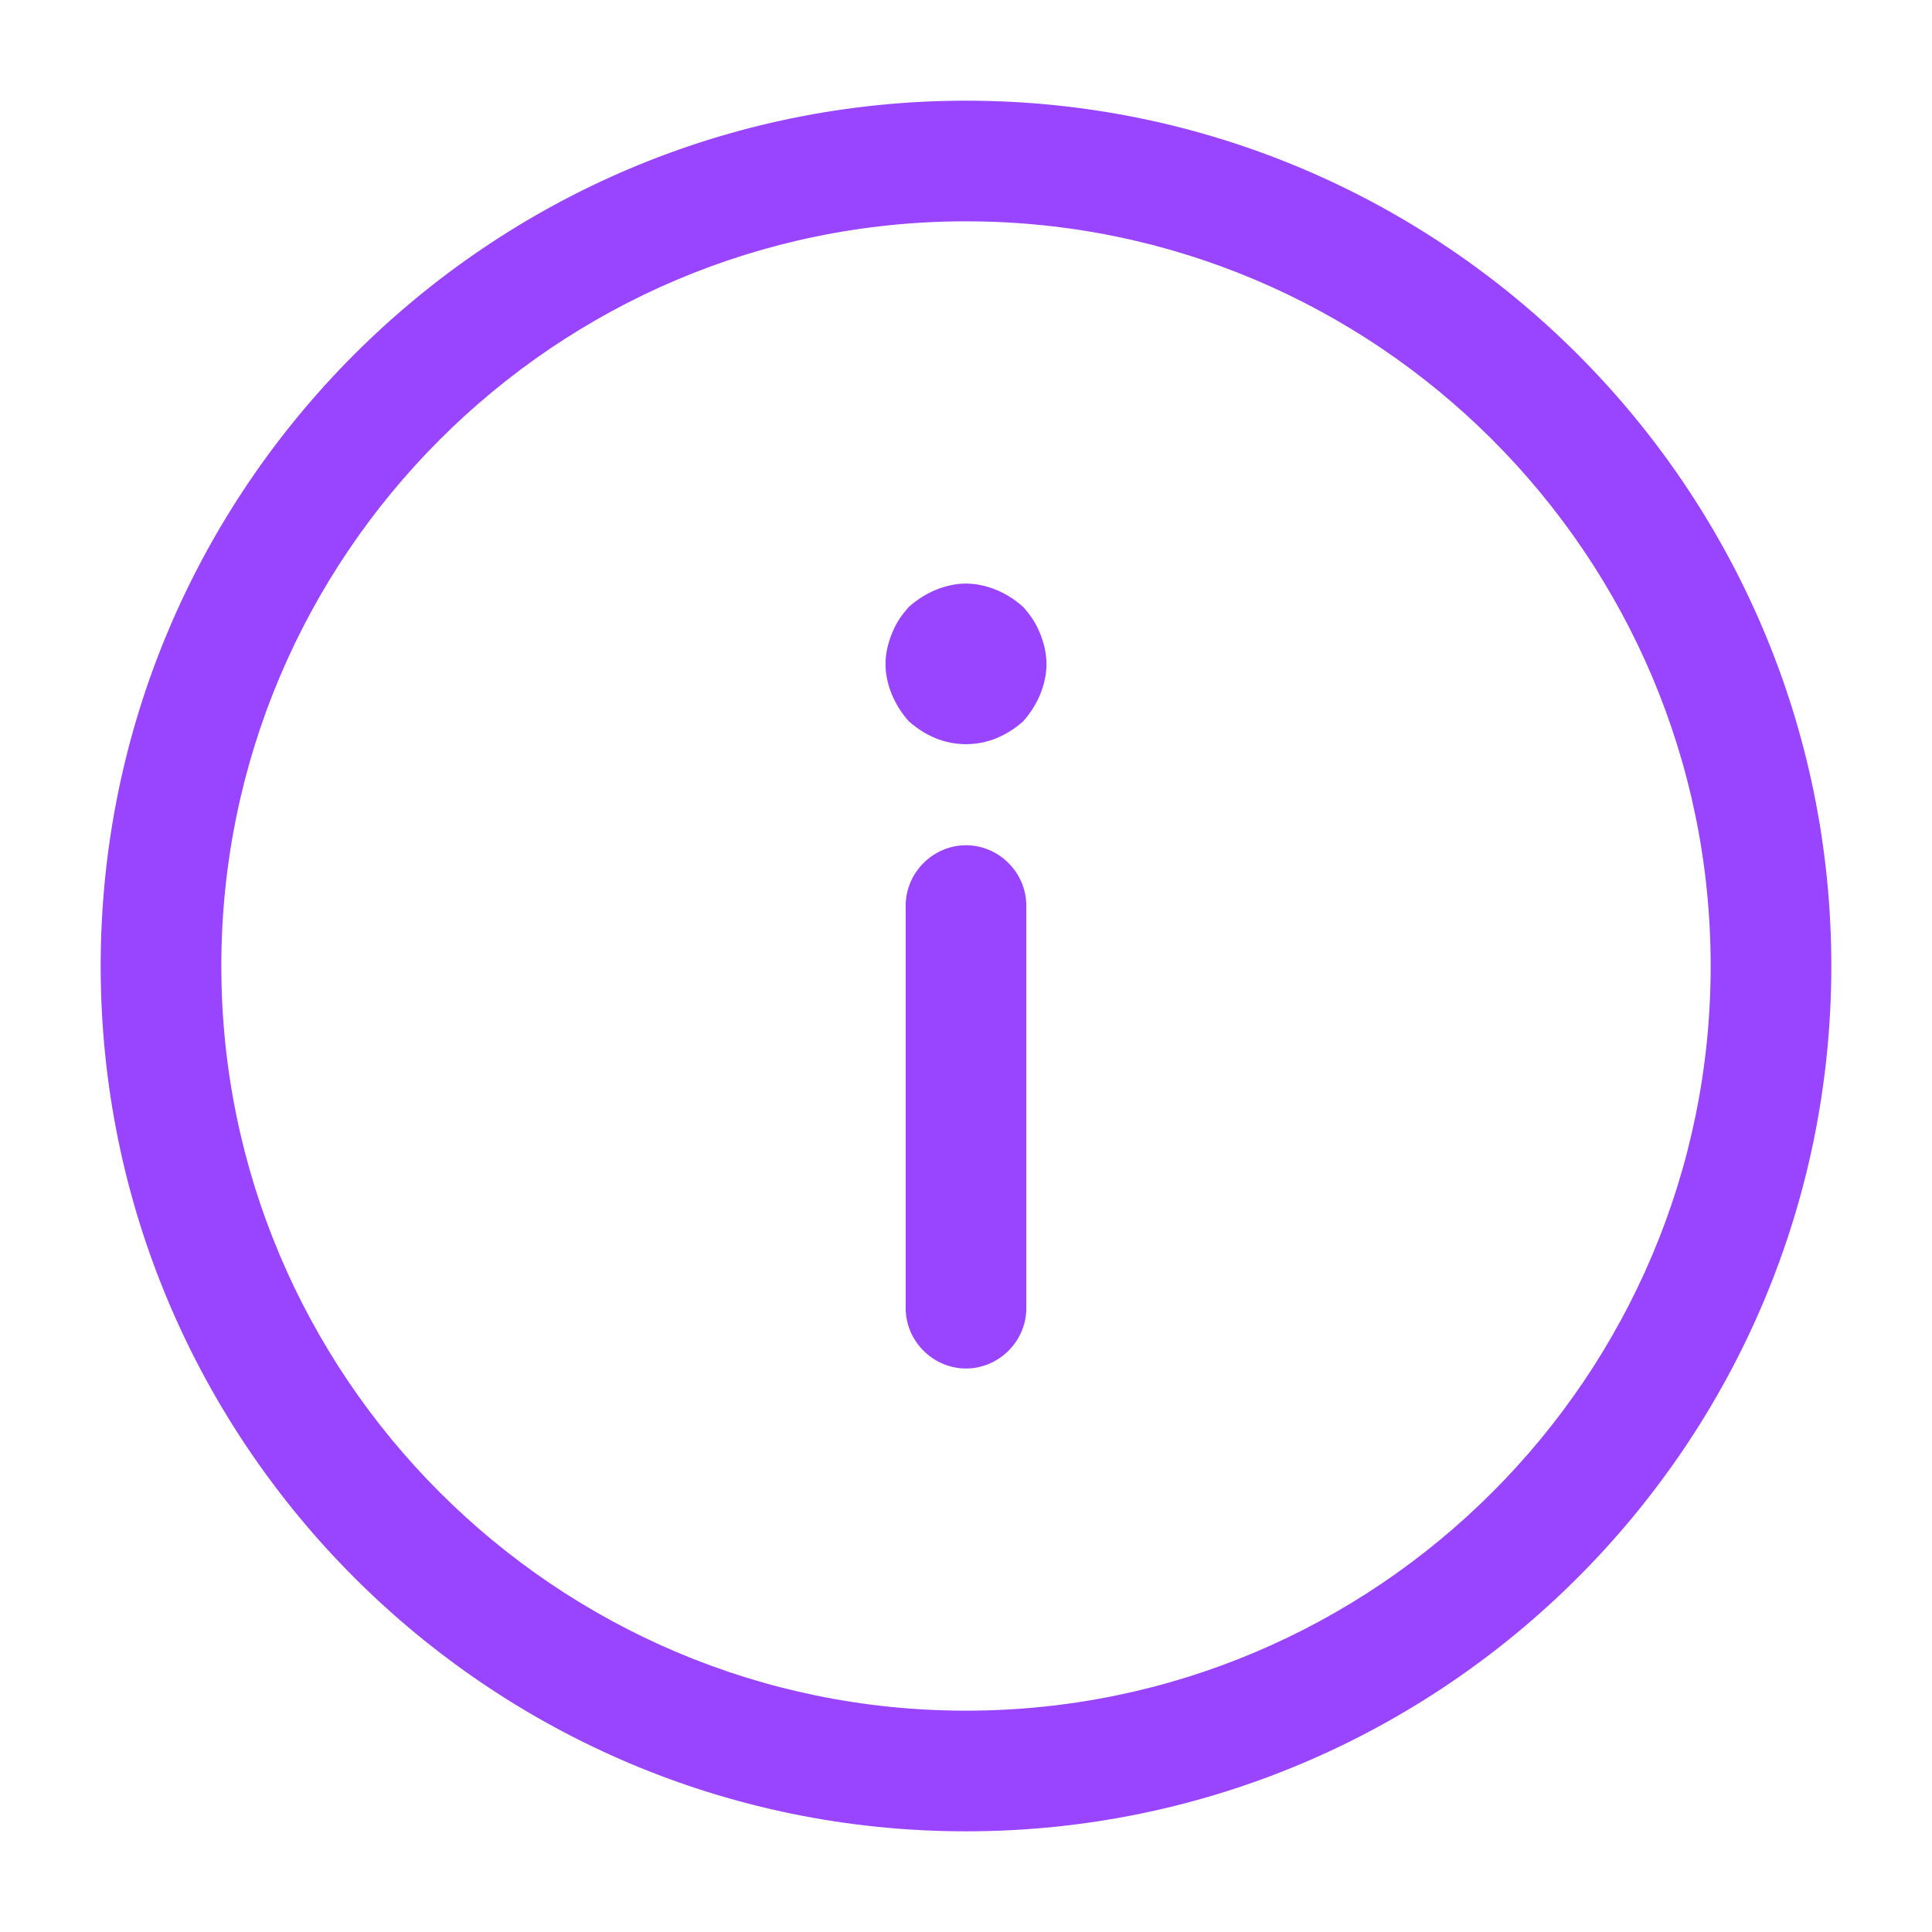
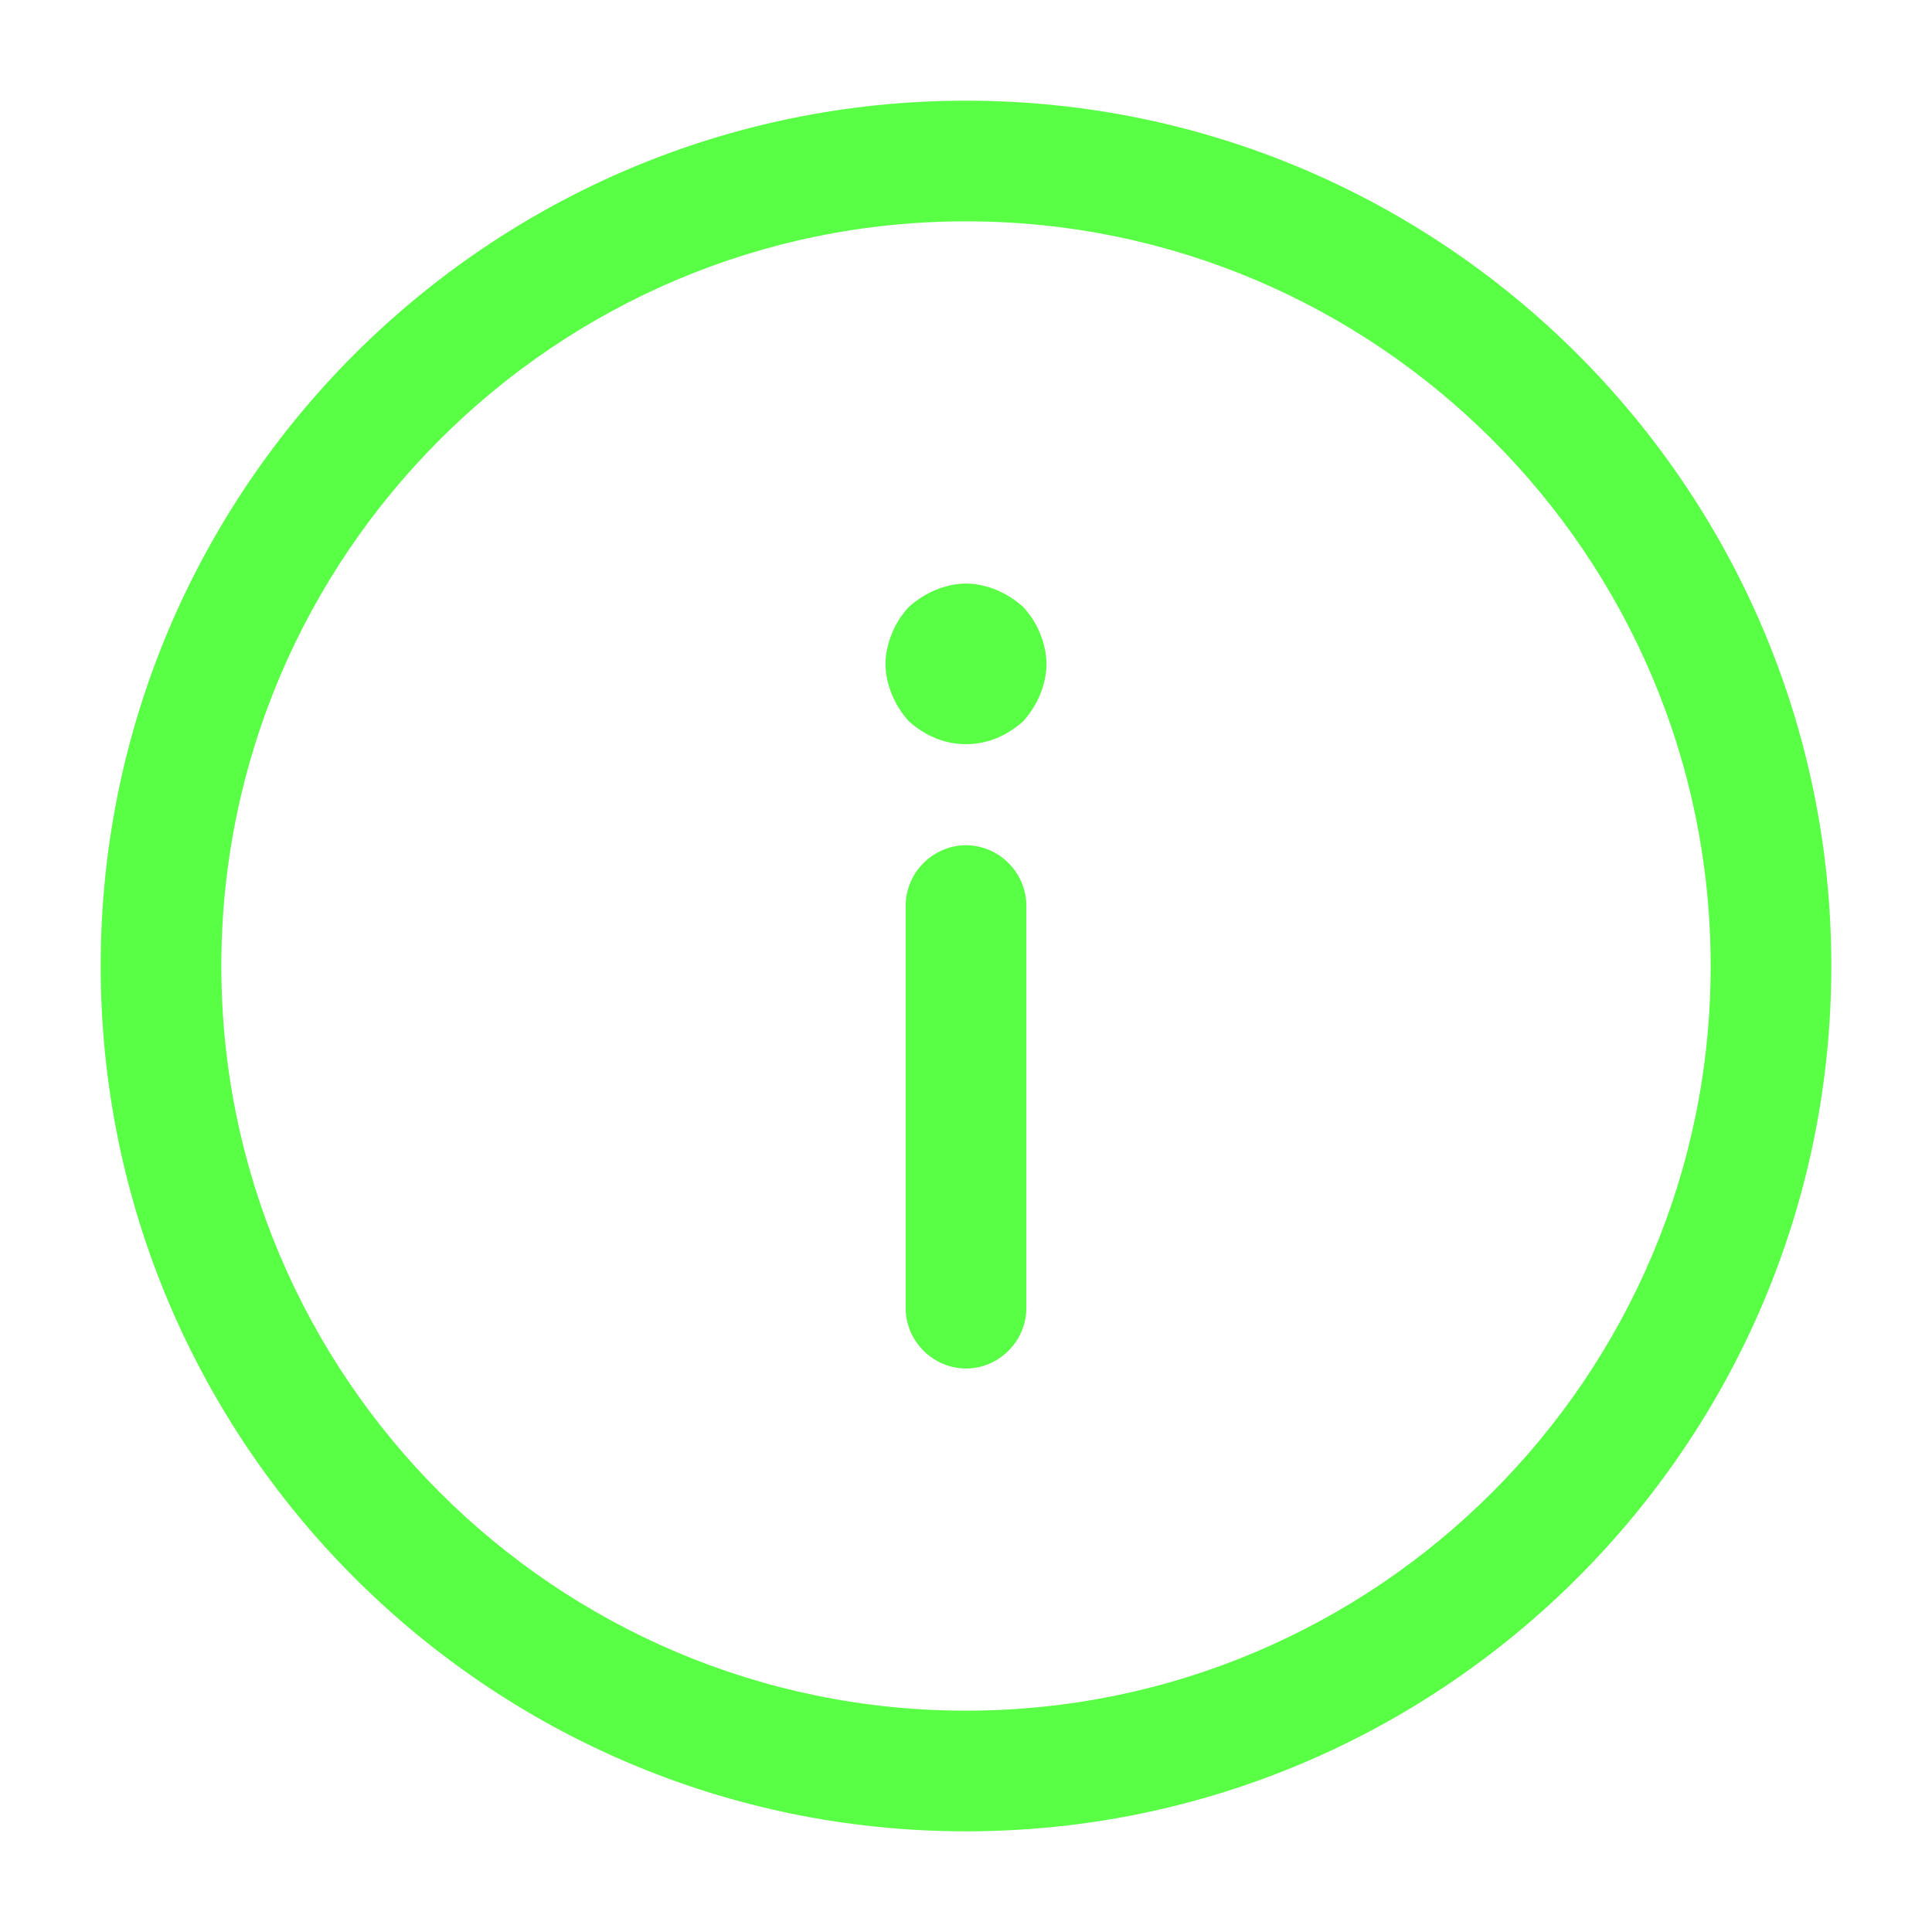
<svg xmlns="http://www.w3.org/2000/svg" width="18" height="18" viewBox="0 0 18 18" fill="none">
-   <path d="M9 17.062C4.553 17.062 0.938 13.447 0.938 9C0.938 4.553 4.553 0.938 9 0.938C13.447 0.938 17.062 4.553 17.062 9C17.062 13.447 13.447 17.062 9 17.062ZM9 2.062C5.175 2.062 2.062 5.175 2.062 9C2.062 12.825 5.175 15.938 9 15.938C12.825 15.938 15.938 12.825 15.938 9C15.938 5.175 12.825 2.062 9 2.062Z" fill="#9945FF" />
-   <path d="M9 7.875C8.693 7.875 8.438 8.13 8.438 8.438V12.188C8.438 12.495 8.693 12.75 9 12.75C9.307 12.75 9.562 12.495 9.562 12.188V8.438C9.562 8.13 9.307 7.875 9 7.875Z" fill="#9945FF" />
-   <path d="M9 5.437C8.902 5.437 8.805 5.46 8.715 5.497C8.625 5.535 8.543 5.587 8.467 5.655C8.4 5.73 8.348 5.805 8.31 5.902C8.273 5.992 8.25 6.09 8.25 6.187C8.25 6.285 8.273 6.382 8.31 6.472C8.348 6.562 8.4 6.645 8.467 6.72C8.543 6.787 8.625 6.84 8.715 6.877C8.895 6.952 9.105 6.952 9.285 6.877C9.375 6.84 9.457 6.787 9.533 6.72C9.6 6.645 9.652 6.562 9.69 6.472C9.727 6.382 9.75 6.285 9.75 6.187C9.75 6.09 9.727 5.992 9.69 5.902C9.652 5.805 9.6 5.73 9.533 5.655C9.457 5.587 9.375 5.535 9.285 5.497C9.195 5.46 9.098 5.437 9 5.437Z" fill="#9945FF" />
+   <path d="M9 17.062C4.553 17.062 0.938 13.447 0.938 9C0.938 4.553 4.553 0.938 9 0.938C13.447 0.938 17.062 4.553 17.062 9C17.062 13.447 13.447 17.062 9 17.062ZM9 2.062C5.175 2.062 2.062 5.175 2.062 9C2.062 12.825 5.175 15.938 9 15.938C12.825 15.938 15.938 12.825 15.938 9C15.938 5.175 12.825 2.062 9 2.062Z" fill="#58FF44" />
+   <path d="M9 7.875C8.693 7.875 8.438 8.13 8.438 8.438V12.188C8.438 12.495 8.693 12.75 9 12.75C9.307 12.75 9.562 12.495 9.562 12.188V8.438C9.562 8.13 9.307 7.875 9 7.875Z" fill="#58FF44" />
+   <path d="M9 5.437C8.902 5.437 8.805 5.46 8.715 5.497C8.625 5.535 8.543 5.587 8.467 5.655C8.4 5.73 8.348 5.805 8.31 5.902C8.273 5.992 8.25 6.09 8.25 6.187C8.25 6.285 8.273 6.382 8.31 6.472C8.348 6.562 8.4 6.645 8.467 6.72C8.543 6.787 8.625 6.84 8.715 6.877C8.895 6.952 9.105 6.952 9.285 6.877C9.375 6.84 9.457 6.787 9.533 6.72C9.6 6.645 9.652 6.562 9.69 6.472C9.727 6.382 9.75 6.285 9.75 6.187C9.75 6.09 9.727 5.992 9.69 5.902C9.652 5.805 9.6 5.73 9.533 5.655C9.457 5.587 9.375 5.535 9.285 5.497C9.195 5.46 9.098 5.437 9 5.437Z" fill="#58FF44" />
</svg>
